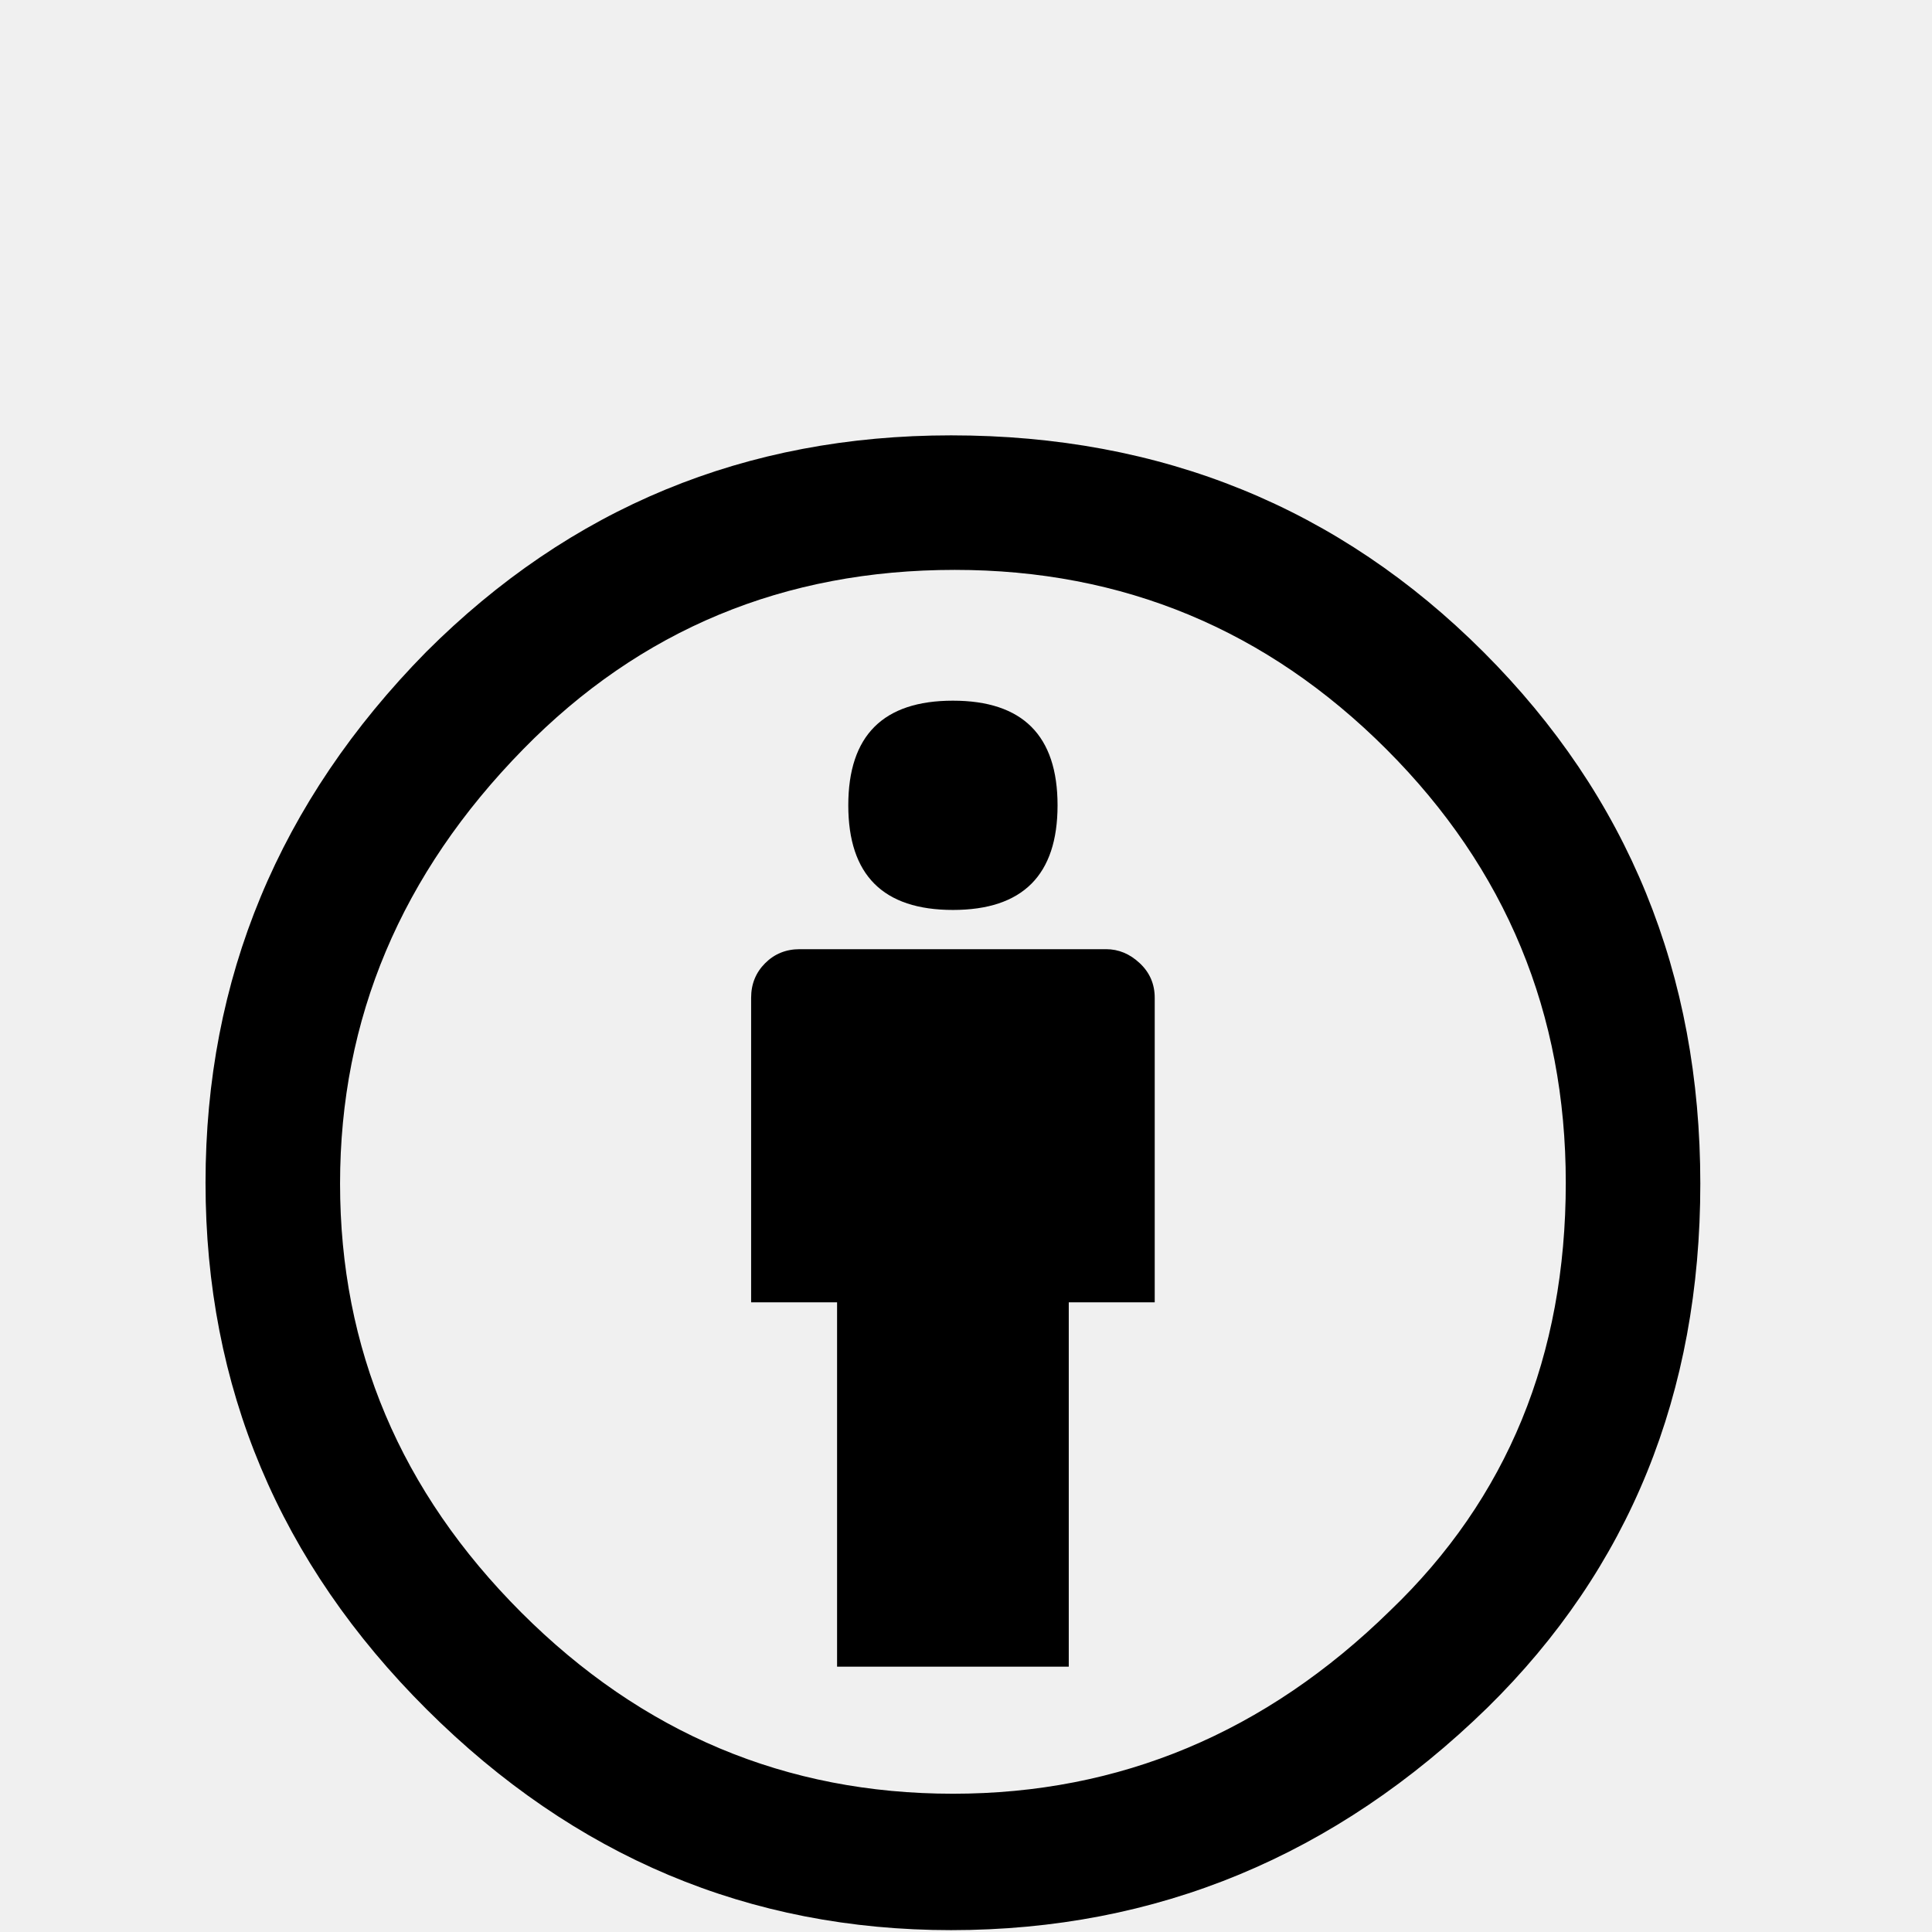
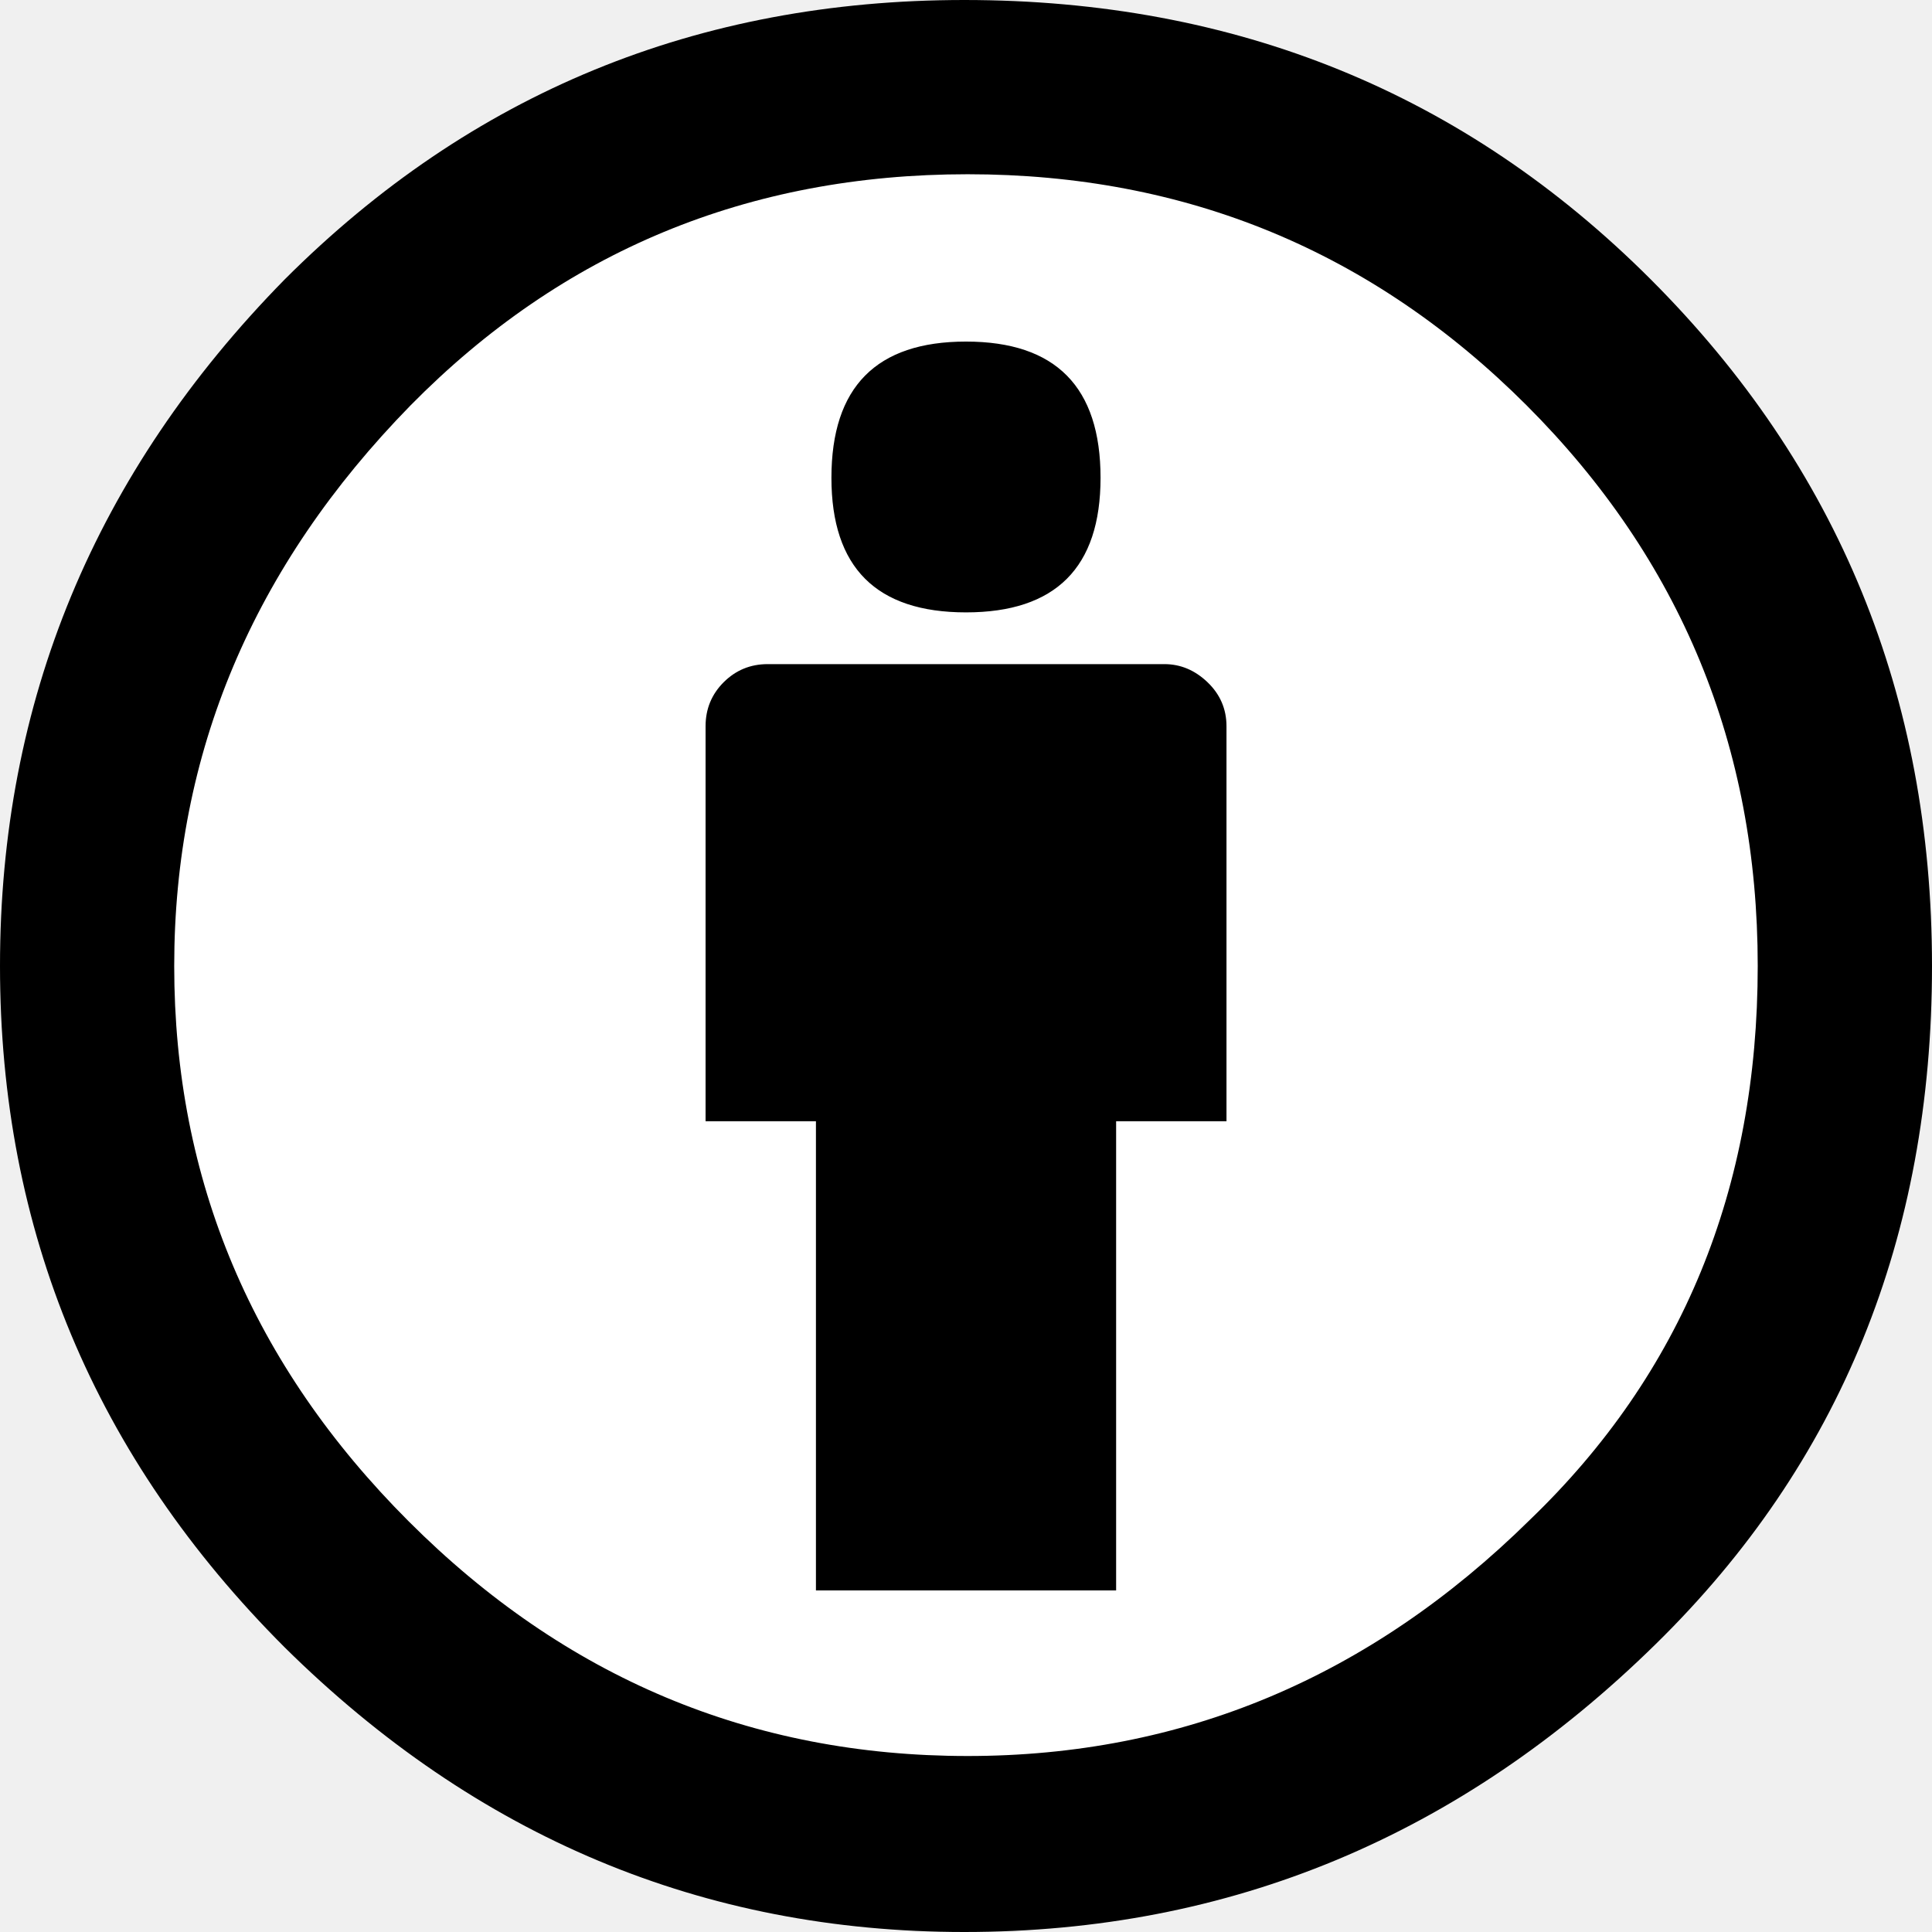
- <svg xmlns="http://www.w3.org/2000/svg" width="800px" height="800px" viewBox="-10 -5 1034 1034" version="1.1">
-   <path fill="#000000" d="M499 228q-165 0 -281 116q-118 120 -118 284t118.5 282t280.5 118q165 0 287 -119q114 -112 114 -280.5t-116 -284.5t-285 -116zM501 300q135 0 231 96t96 232q0 139 -94 229q-100 98 -234 98t-231 -97t-97 -229.5t98 -232.5q94 -96 231 -96zM500 370q-56 0 -56 56t56 56 t56 -56t-56 -56zM418 503q-11 0 -18.5 7.5t-7.5 18.5v163h46v195h124v-195h46v-163q0 -11 -8 -18.5t-18 -7.5h-164z" />
+ <svg xmlns="http://www.w3.org/2000/svg" version="1.0" id="Layer_1" x="0px" y="0px" width="64px" height="64px" viewBox="5.5 -3.5 64 64" enable-background="new 5.5 -3.5 64 64" xml:space="preserve">
+   <g>
+     <circle fill="#FFFFFF" cx="37.637" cy="28.806" r="28.276" />
+     <g>
+       <path d="M37.443-3.5c8.988,0,16.57,3.085,22.742,9.257C66.393,11.967,69.5,19.548,69.5,28.5c0,8.991-3.049,16.476-9.145,22.456    C53.879,57.319,46.242,60.5,37.443,60.5c-8.649,0-16.153-3.144-22.514-9.43C8.644,44.784,5.5,37.262,5.5,28.5    c0-8.761,3.144-16.342,9.429-22.742C21.101-0.415,28.604-3.5,37.443-3.5z M37.557,2.272c-7.276,0-13.428,2.553-18.457,7.657    c-5.22,5.334-7.829,11.525-7.829,18.572c0,7.086,2.59,13.22,7.77,18.398c5.181,5.182,11.352,7.771,18.514,7.771    c7.123,0,13.334-2.607,18.629-7.828c5.029-4.838,7.543-10.952,7.543-18.343c0-7.276-2.553-13.465-7.656-18.571    C50.967,4.824,44.795,2.272,37.557,2.272z M46.129,20.557v13.085h-3.656v15.542h-9.944V33.643h-3.656V20.557    c0-0.572,0.2-1.057,0.599-1.457c0.401-0.399,0.887-0.6,1.457-0.6h13.144c0.533,0,1.01,0.2,1.428,0.6    C45.918,19.5,46.129,19.986,46.129,20.557z M33.042,12.329c0-3.008,1.485-4.514,4.458-4.514s4.457,1.504,4.457,4.514    c0,2.971-1.486,4.457-4.457,4.457S33.042,15.3,33.042,12.329z" />
+     </g>
+   </g>
</svg>
